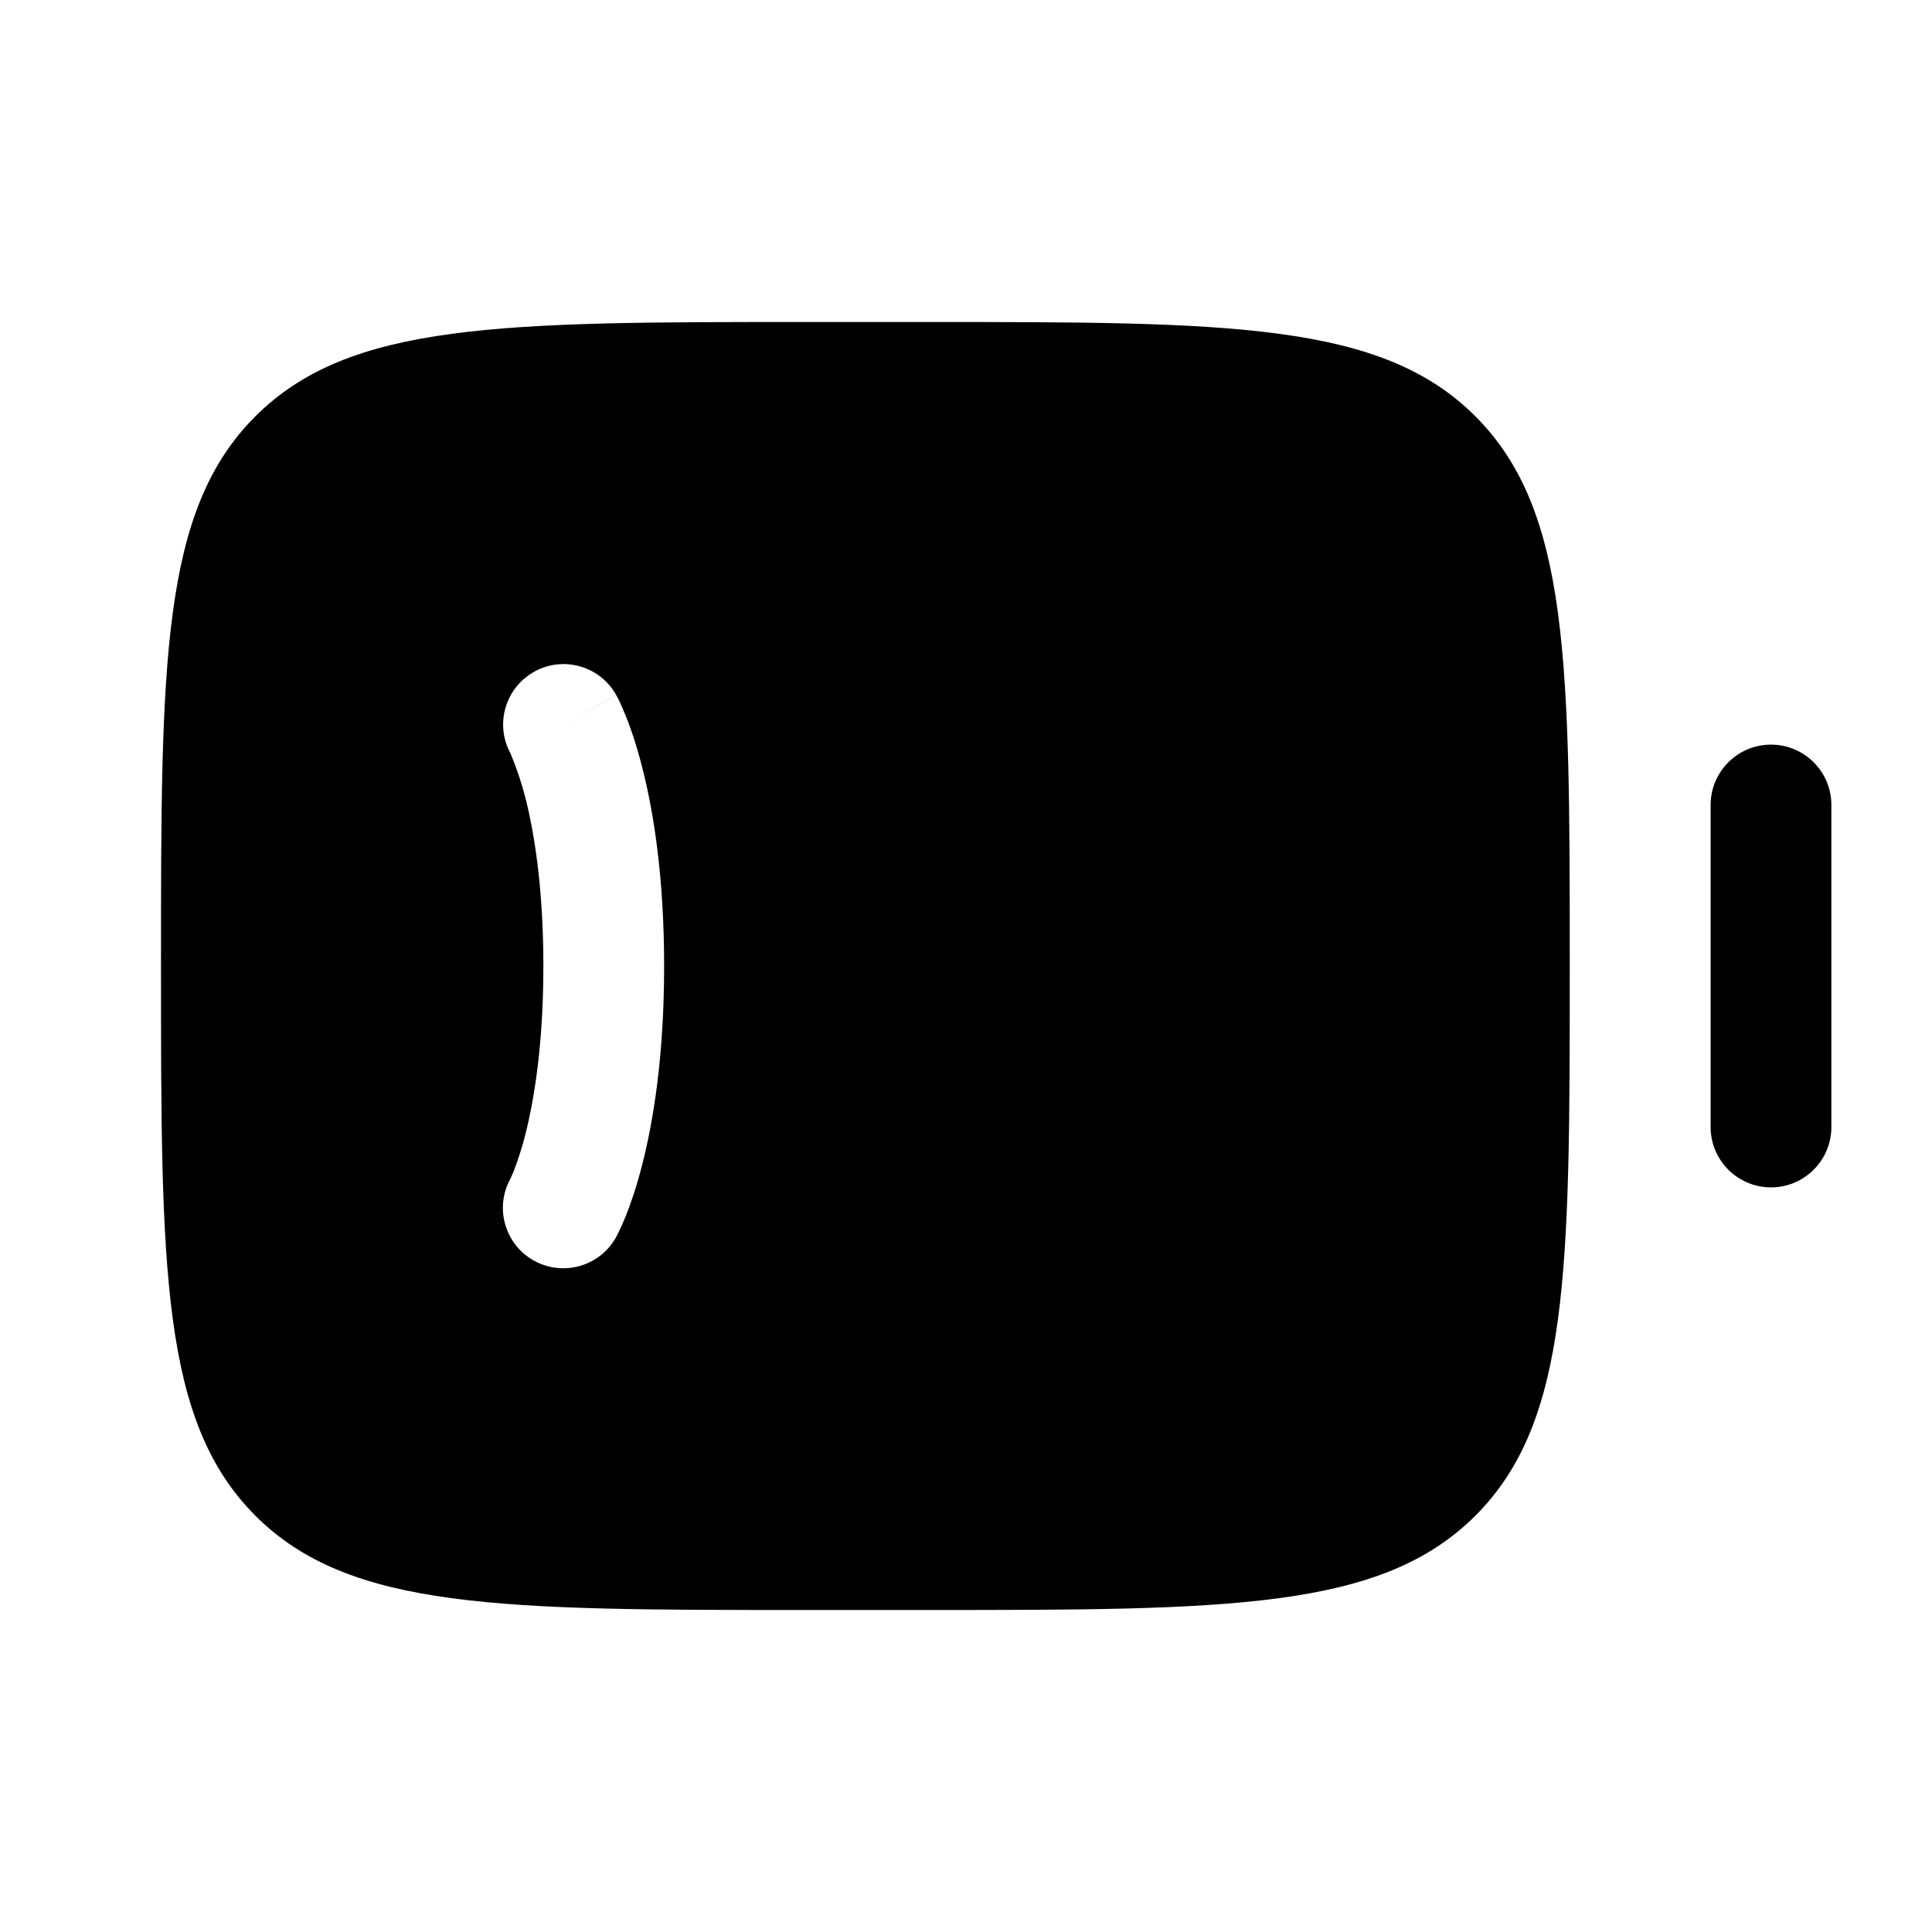
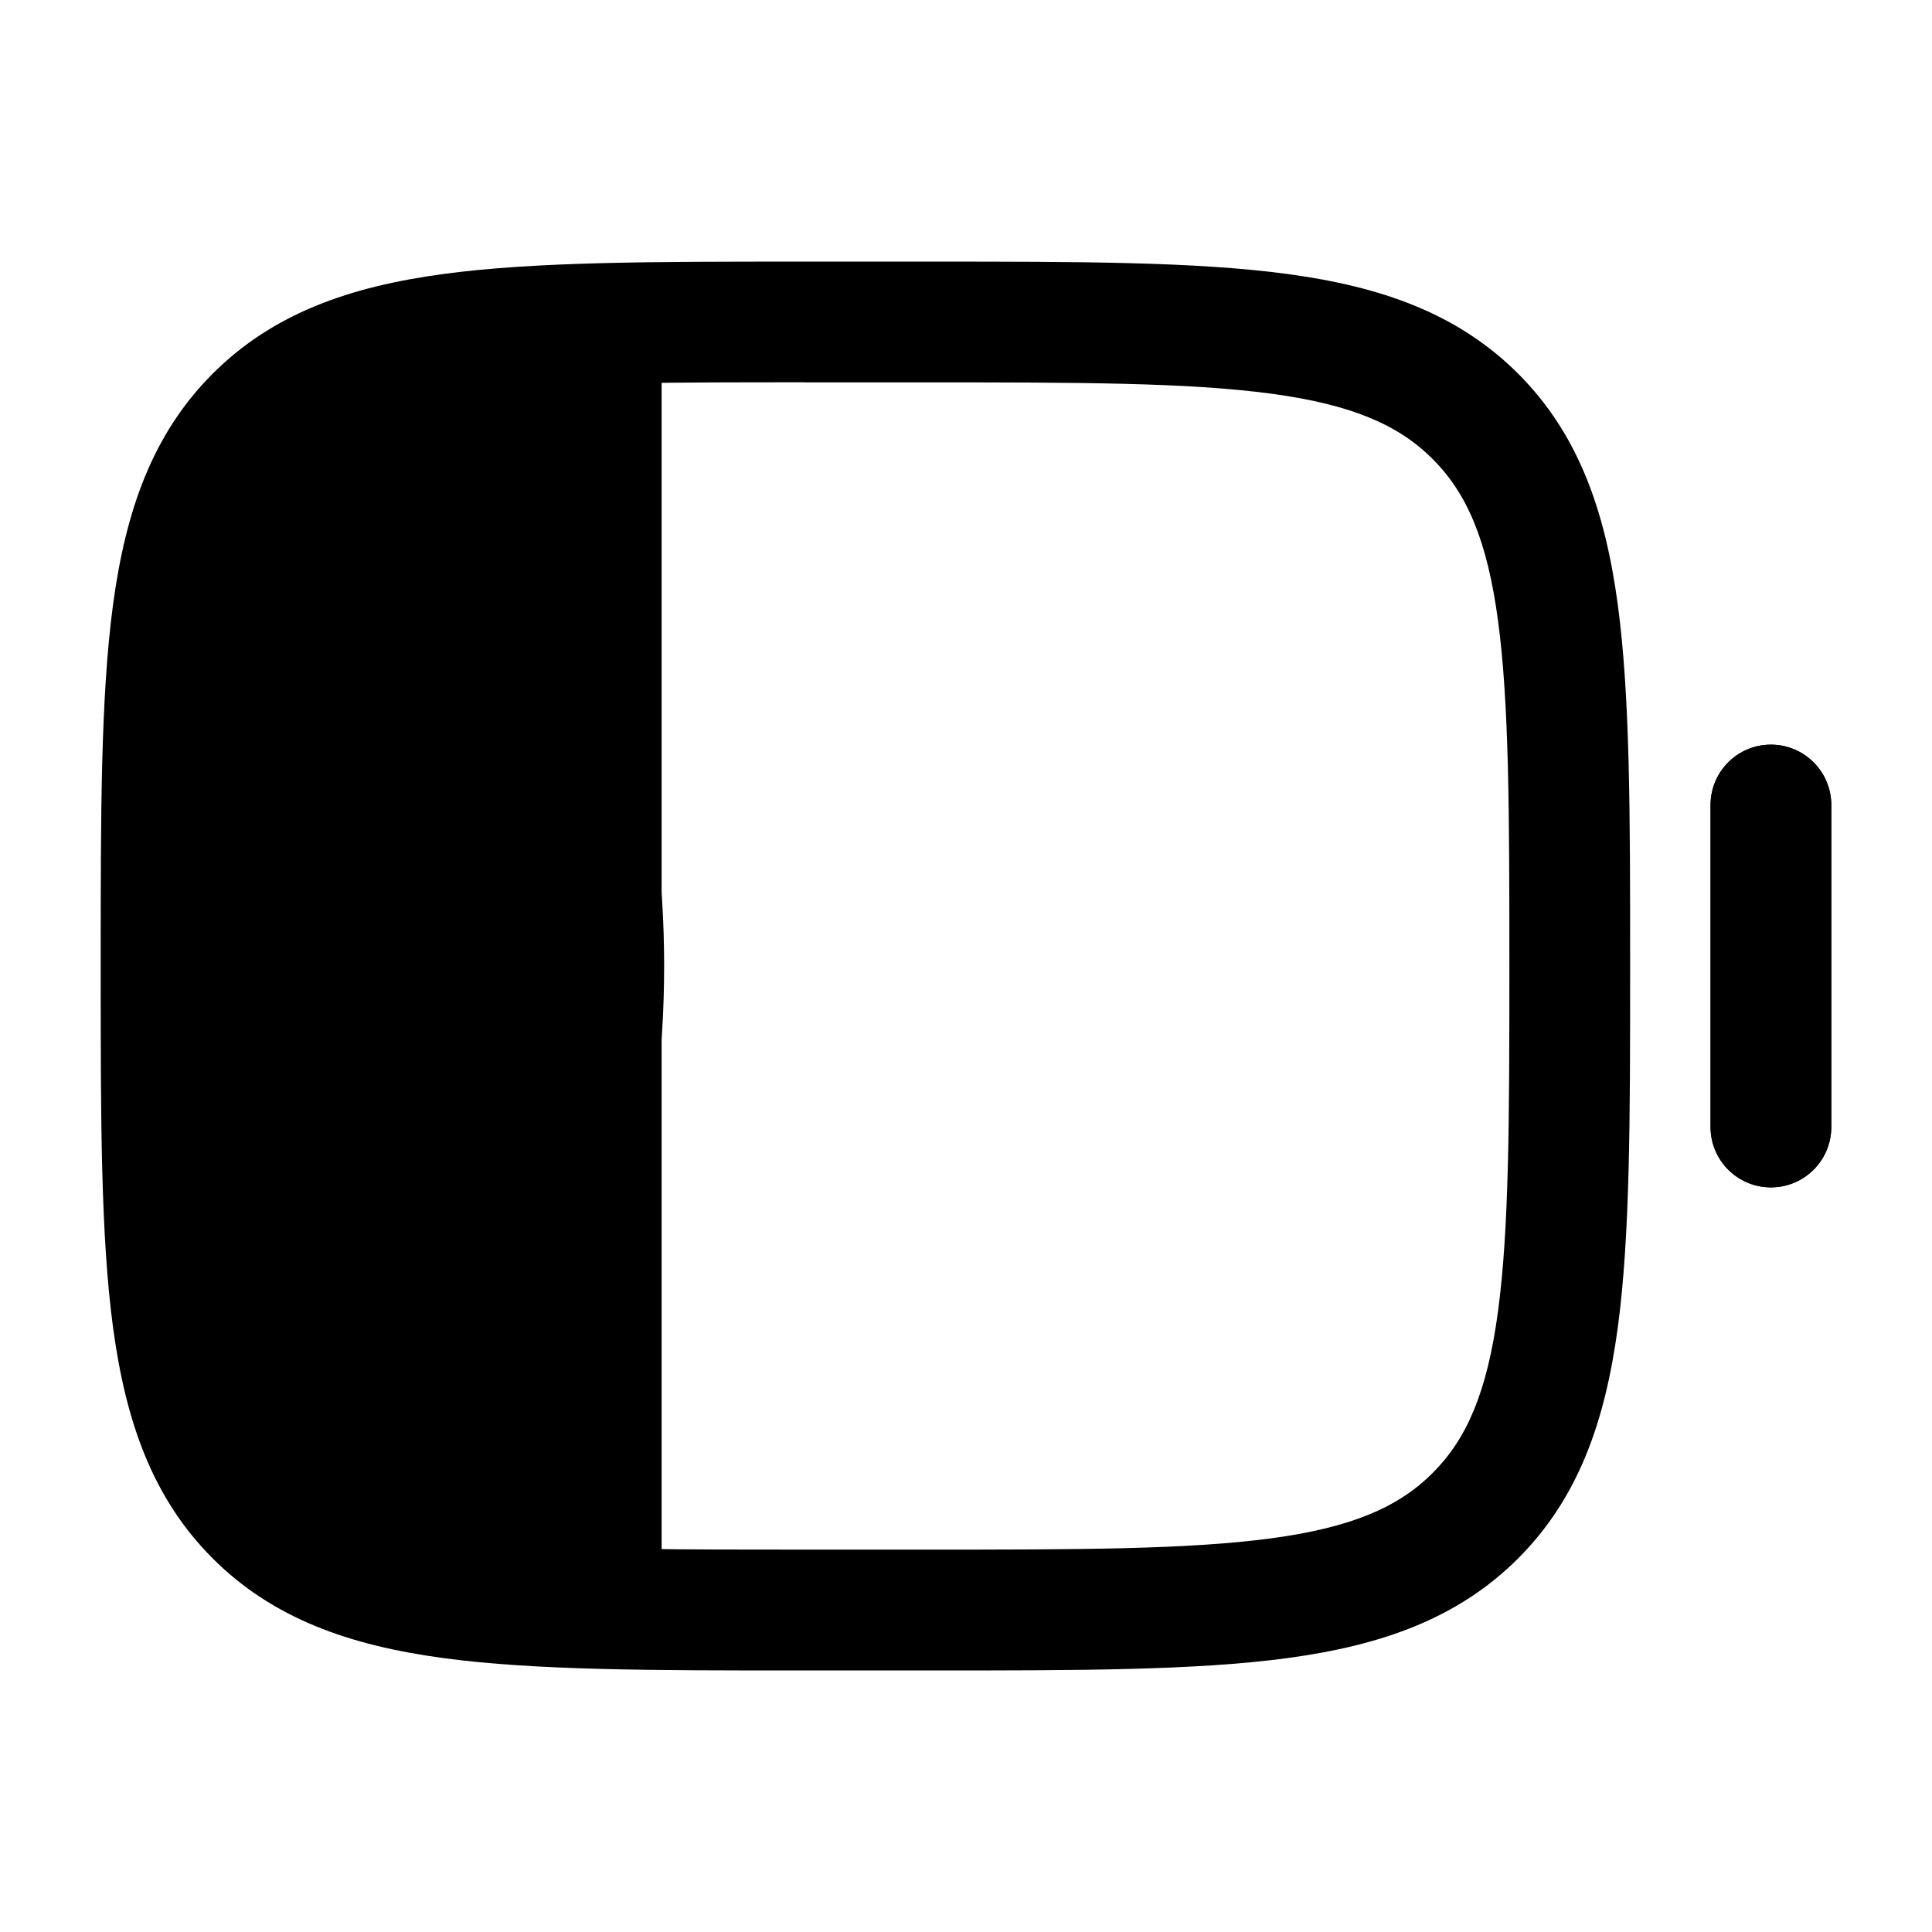
- <svg xmlns="http://www.w3.org/2000/svg" width="64" height="64" viewBox="0 0 24 24">
-   <g fill="currentColor">
-     <path fill-rule="evenodd" d="M2 12c0-3.771 0-5.657 1.172-6.828S6.229 4 10 4h1.5c3.771 0 5.657 0 6.828 1.172S19.5 8.229 19.5 12s0 5.657-1.172 6.828S15.271 20 11.5 20H10c-3.771 0-5.657 0-6.828-1.172S2 15.771 2 12m4.636-3.656a.75.75 0 0 1 1.02.292L7 9l.656-.363.001.001.002.004.004.007.01.018.026.053q.03.064.075.175c.06.147.132.356.202.631.142.551.274 1.364.274 2.474s-.132 1.923-.274 2.474c-.07.275-.143.484-.202.631a3 3 0 0 1-.102.228l-.01.018-.003.007-.002.003v.002l-.001.001L7 15l.656.364a.75.75 0 0 1-1.317-.719l.005-.01.038-.087a4 4 0 0 0 .142-.447c.108-.424.226-1.111.226-2.101s-.118-1.677-.226-2.101a4 4 0 0 0-.18-.534l-.005-.01a.75.75 0 0 1 .297-1.01" clip-rule="evenodd" />
-     <path d="M21.25 14a.75.75 0 0 0 1.5 0v-4a.75.75 0 0 0-1.5 0z" />
+ <svg xmlns="http://www.w3.org/2000/svg" width="64" height="64" viewBox="0 0 24 24" version="1.1" id="svg3">
+   <defs id="defs3" />
+   <g fill="currentColor" id="g3">
+     <path d="m 9.944,3.25 c -1.838,0 -3.292,1.053e-4 -4.432,0.153 -1.172,0.158 -2.121,0.491 -2.87,1.239 -0.748,0.749 -1.08,1.698 -1.238,2.87 -0.153,1.139 -0.153,2.595 -0.153,4.433 v 0.111 c 0,1.838 7.61e-5,3.293 0.153,4.433 0.158,1.172 0.49,2.121 1.238,2.87 0.749,0.748 1.698,1.081 2.87,1.239 1.139,0.153 2.595,0.153 4.433,0.153 h 1.611 c 1.838,0 3.293,-7.6e-5 4.433,-0.153 1.172,-0.158 2.121,-0.491 2.87,-1.239 0.748,-0.749 1.08,-1.698 1.238,-2.87 0.153,-1.139 0.153,-2.595 0.153,-4.433 v -0.111 c 0,-1.838 -7.6e-5,-3.293 -0.153,-4.433 -0.158,-1.172 -0.49,-2.121 -1.238,-2.87 -0.749,-0.748 -1.698,-1.081 -2.87,-1.239 -1.139,-0.153 -2.595,-0.153 -4.433,-0.153 H 9.945 Z m 0.056,1.5 h 1.499 c 1.907,0 3.262,0.002 4.289,0.14 1.006,0.135 1.586,0.389 2.009,0.812 0.423,0.423 0.677,1.003 0.812,2.008 0.138,1.029 0.141,2.383 0.141,4.29 0,1.907 -0.003,3.261 -0.141,4.289 -0.135,1.006 -0.389,1.586 -0.812,2.009 -0.423,0.423 -1.003,0.677 -2.008,0.812 -1.028,0.138 -2.383,0.14 -4.29,0.14 H 9.999 c -1.552,0 -2.738,-0.001 -3.68,-0.076 C 7.017,17.991 7.921,14.692 7.976,14.474 8.118,13.923 8.25,13.11 8.25,12 c 0,-1.11 -0.132,-1.923 -0.274,-2.474 -0.07,-0.275 -0.142,-0.484 -0.202,-0.631 -0.03,-0.074 -0.055,-0.132 -0.075,-0.175 -0.048,0.007 -1.024,-2.924 -1.487,-3.885 0.959,-0.084 2.176,-0.086 3.787,-0.086 z M 21.948,9.252 a 0.75,0.75 0 0 0 -0.699,0.748 v 4 a 0.75,0.75 0 0 0 1.5,0 V 10 a 0.75,0.75 0 0 0 -0.801,-0.748 z" style="clip-rule:evenodd;fill-rule:evenodd" id="path4" />
+     <path d="m 21.948,9.252 a 0.75,0.75 0 0 0 -0.699,0.748 v 4 a 0.75,0.75 0 0 0 1.5,0 V 10 a 0.75,0.75 0 0 0 -0.801,-0.748 z" style="" id="path5" />
+     <rect style="fill:#000000;fill-rule:evenodd;stroke-width:1.417;stroke-linecap:square;paint-order:markers stroke fill" id="rect1" width="2.75" height="15.094" x="5.469" y="4.5" />
  </g>
</svg>
